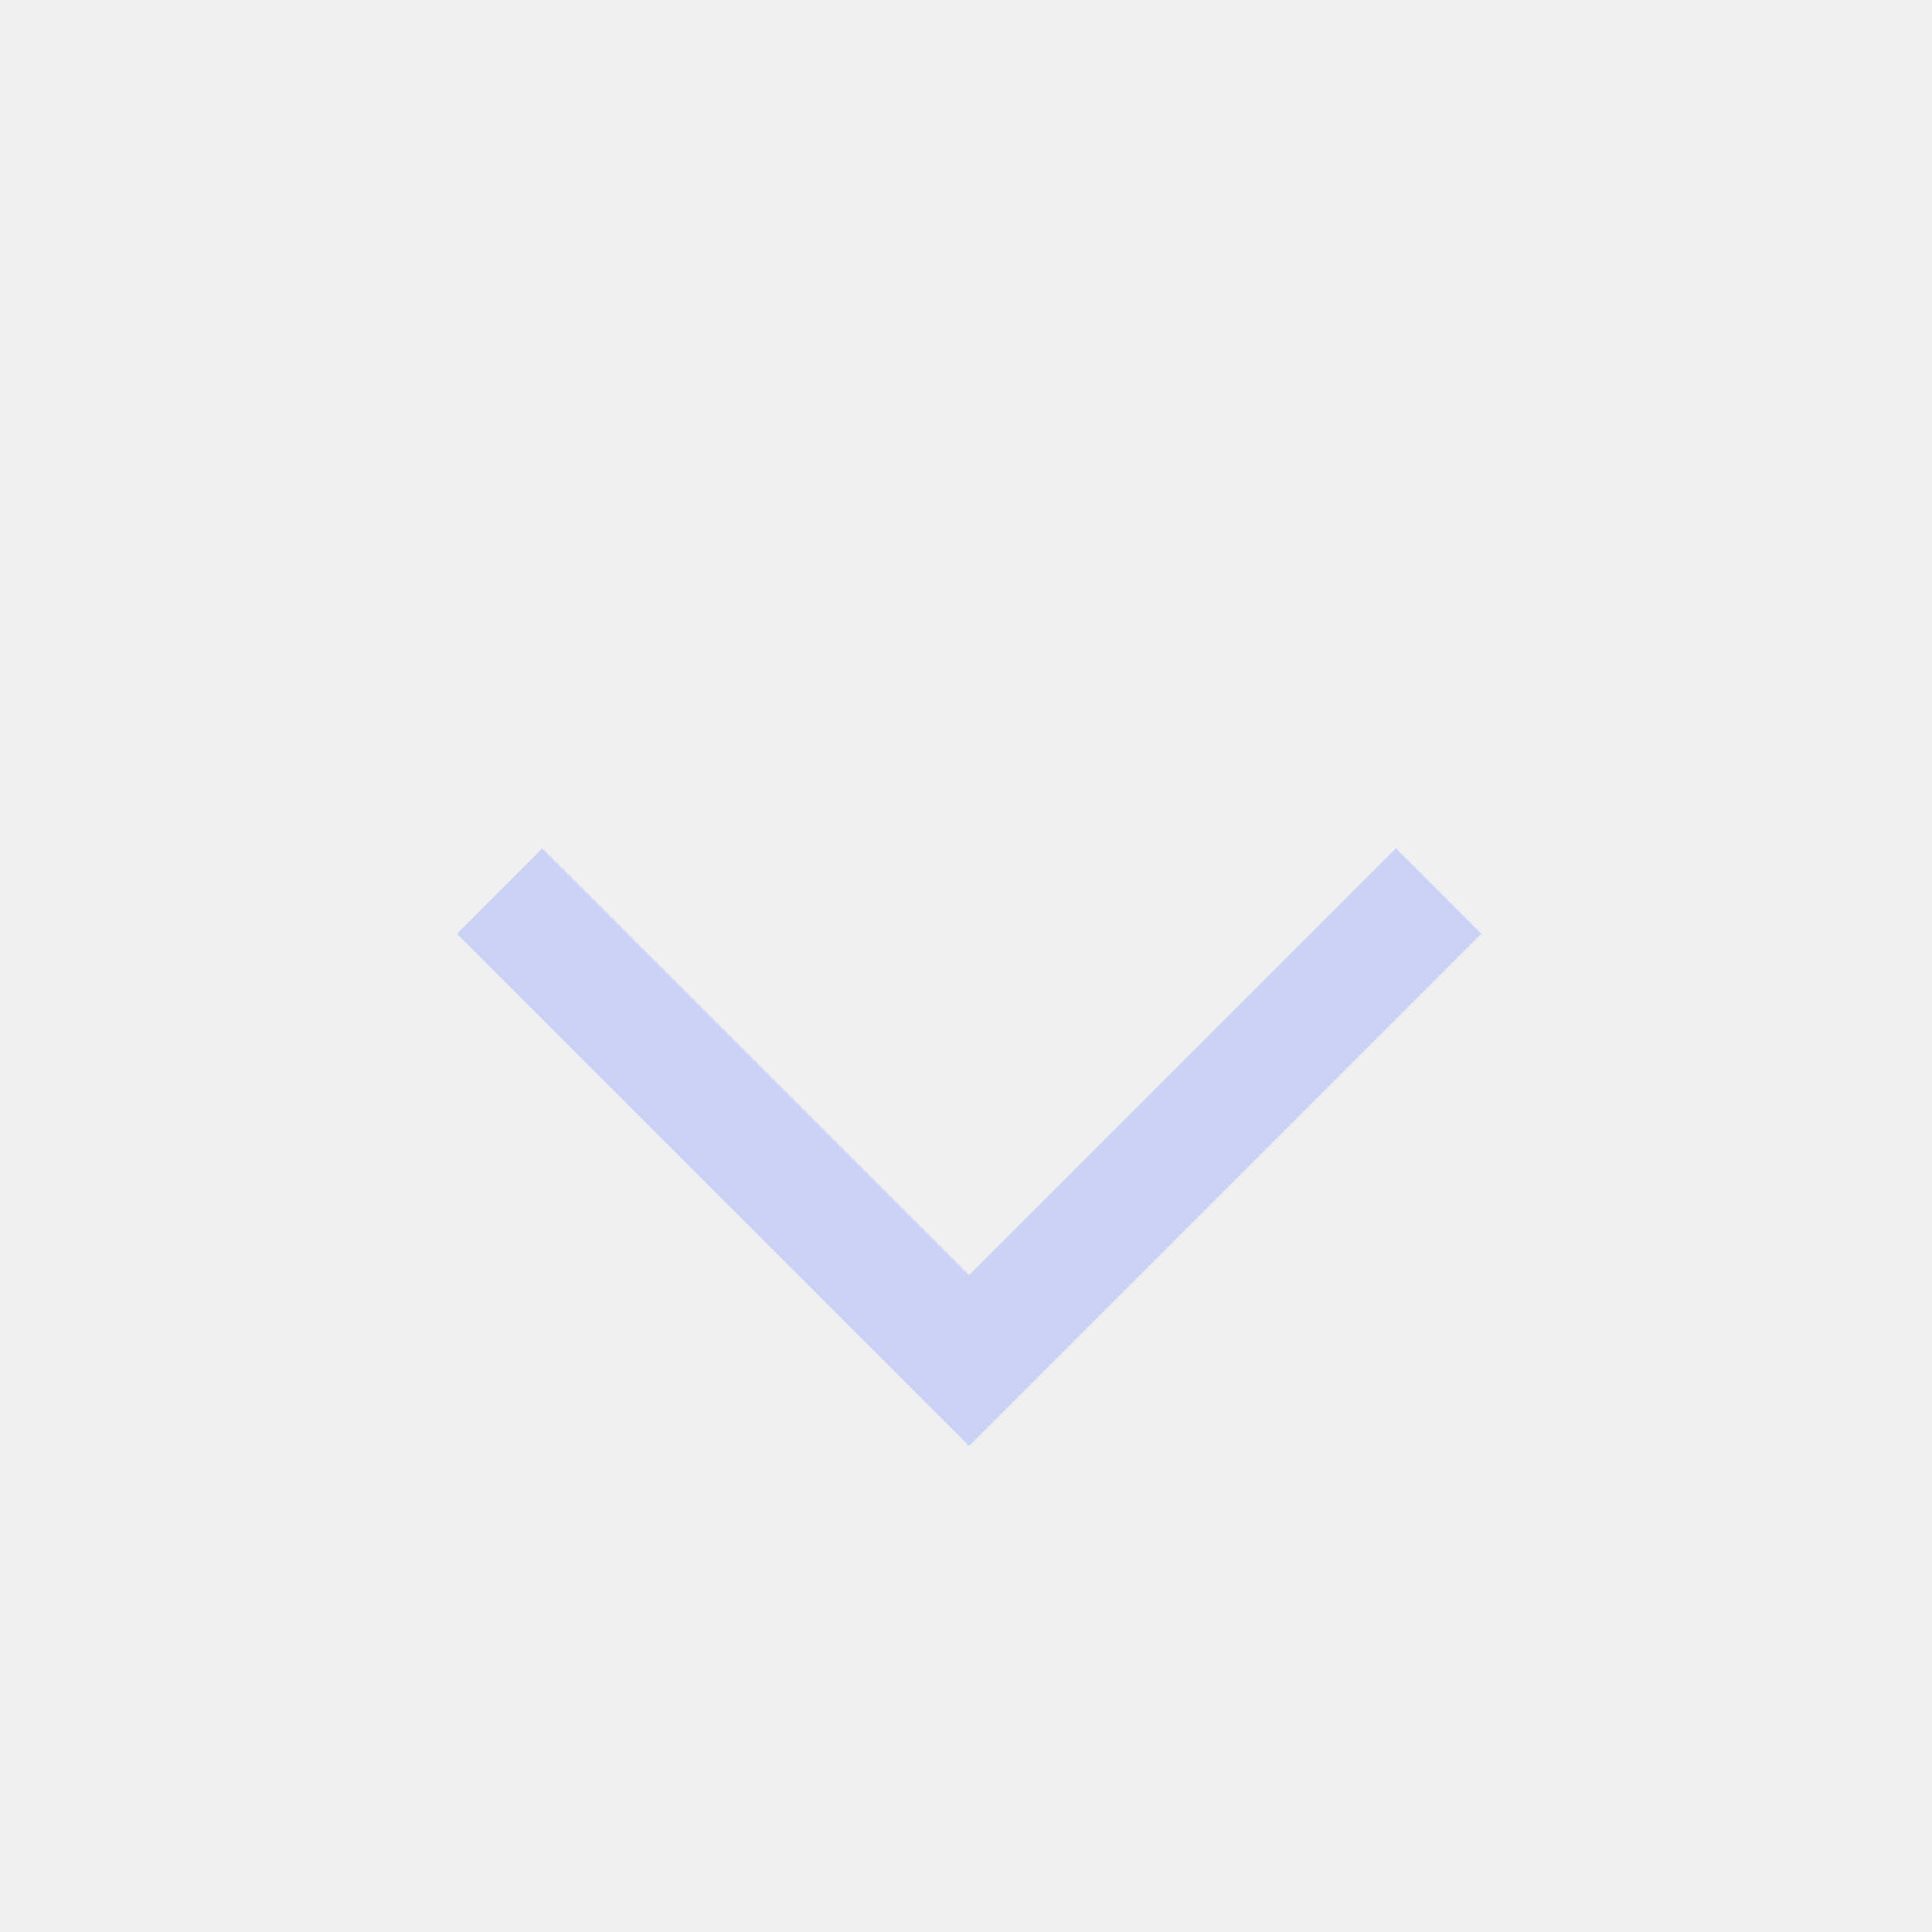
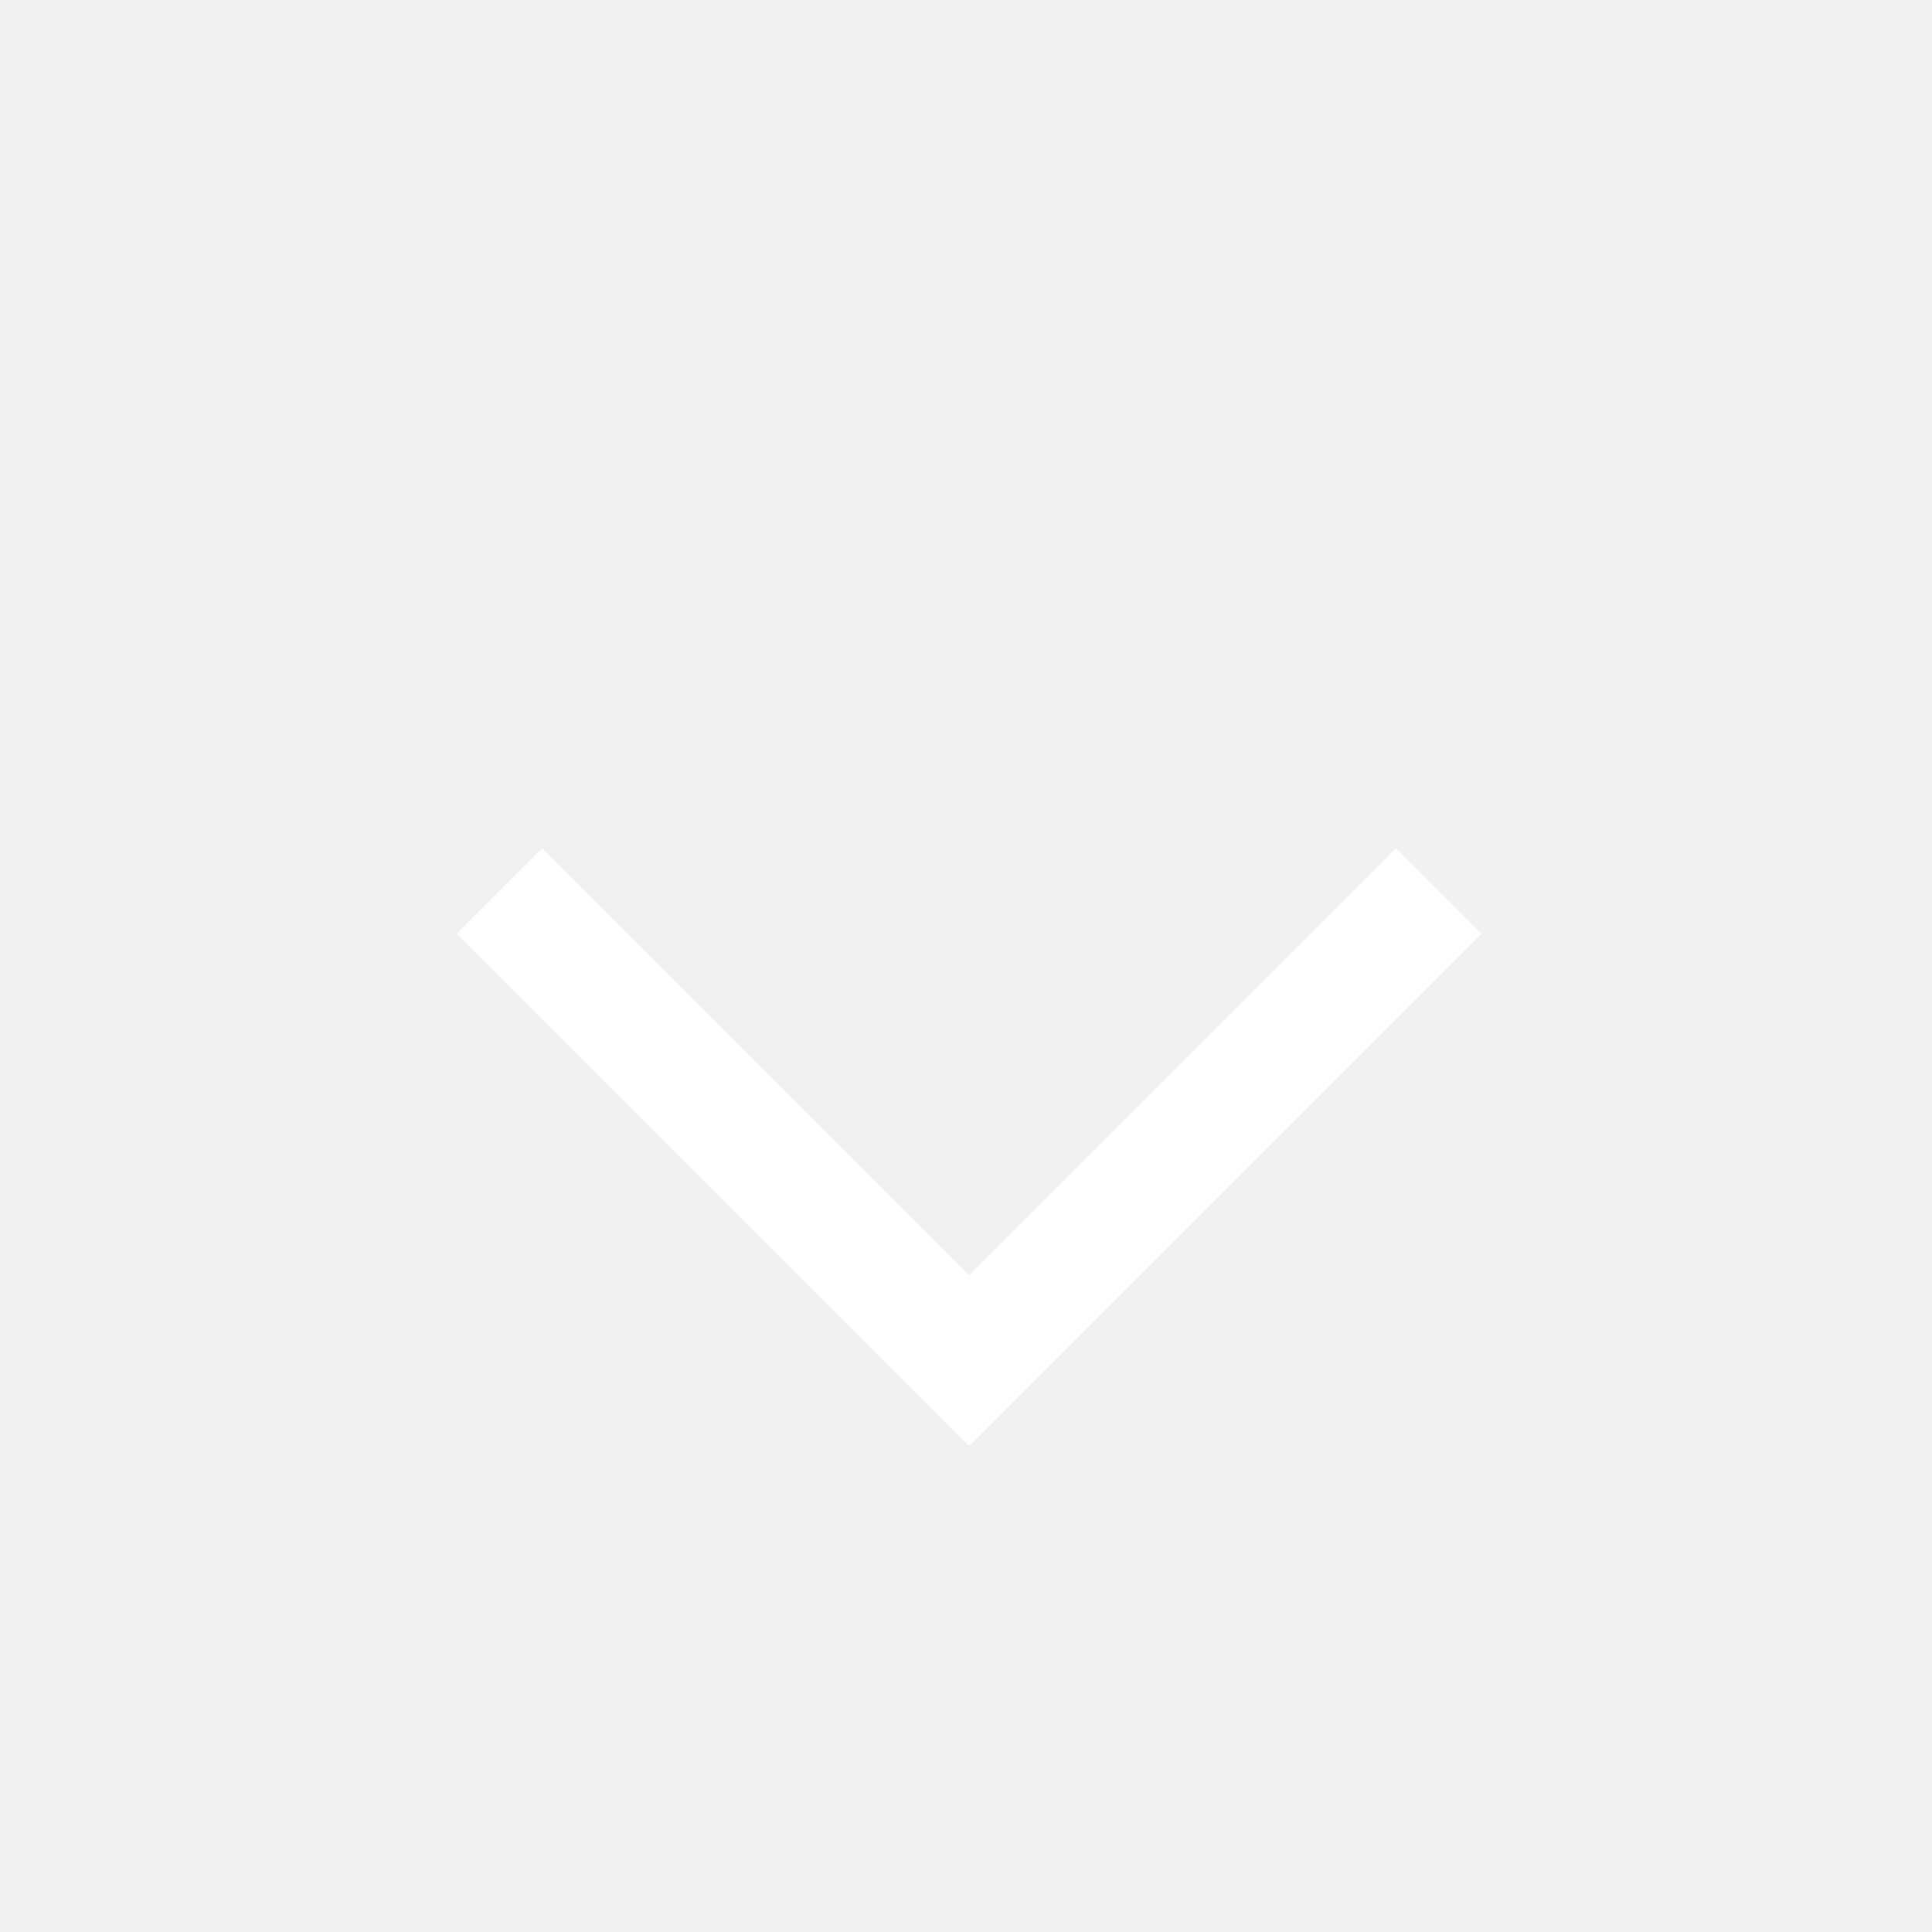
<svg xmlns="http://www.w3.org/2000/svg" width="16" height="16" viewBox="0 0 16 16" version="1.1" id="svg1">
  <defs id="defs1" />
  <g id="layer1">
-     <path id="rect7" style="fill:#cad3f5;fill-opacity:1;stroke:#6e738d;stroke-width:0" d="M 8.143,1.793 V 2.793 H 14.142 V 1.793 -3.207 h -1 v 4.999 z" transform="rotate(45)" />
+     <path id="rect7" style="fill:#ffffff;fill-opacity:1;stroke:#6e738d;stroke-width:0" d="M 8.143,1.793 V 2.793 H 14.142 V 1.793 -3.207 h -1 v 4.999 z" transform="rotate(45)" />
  </g>
</svg>
